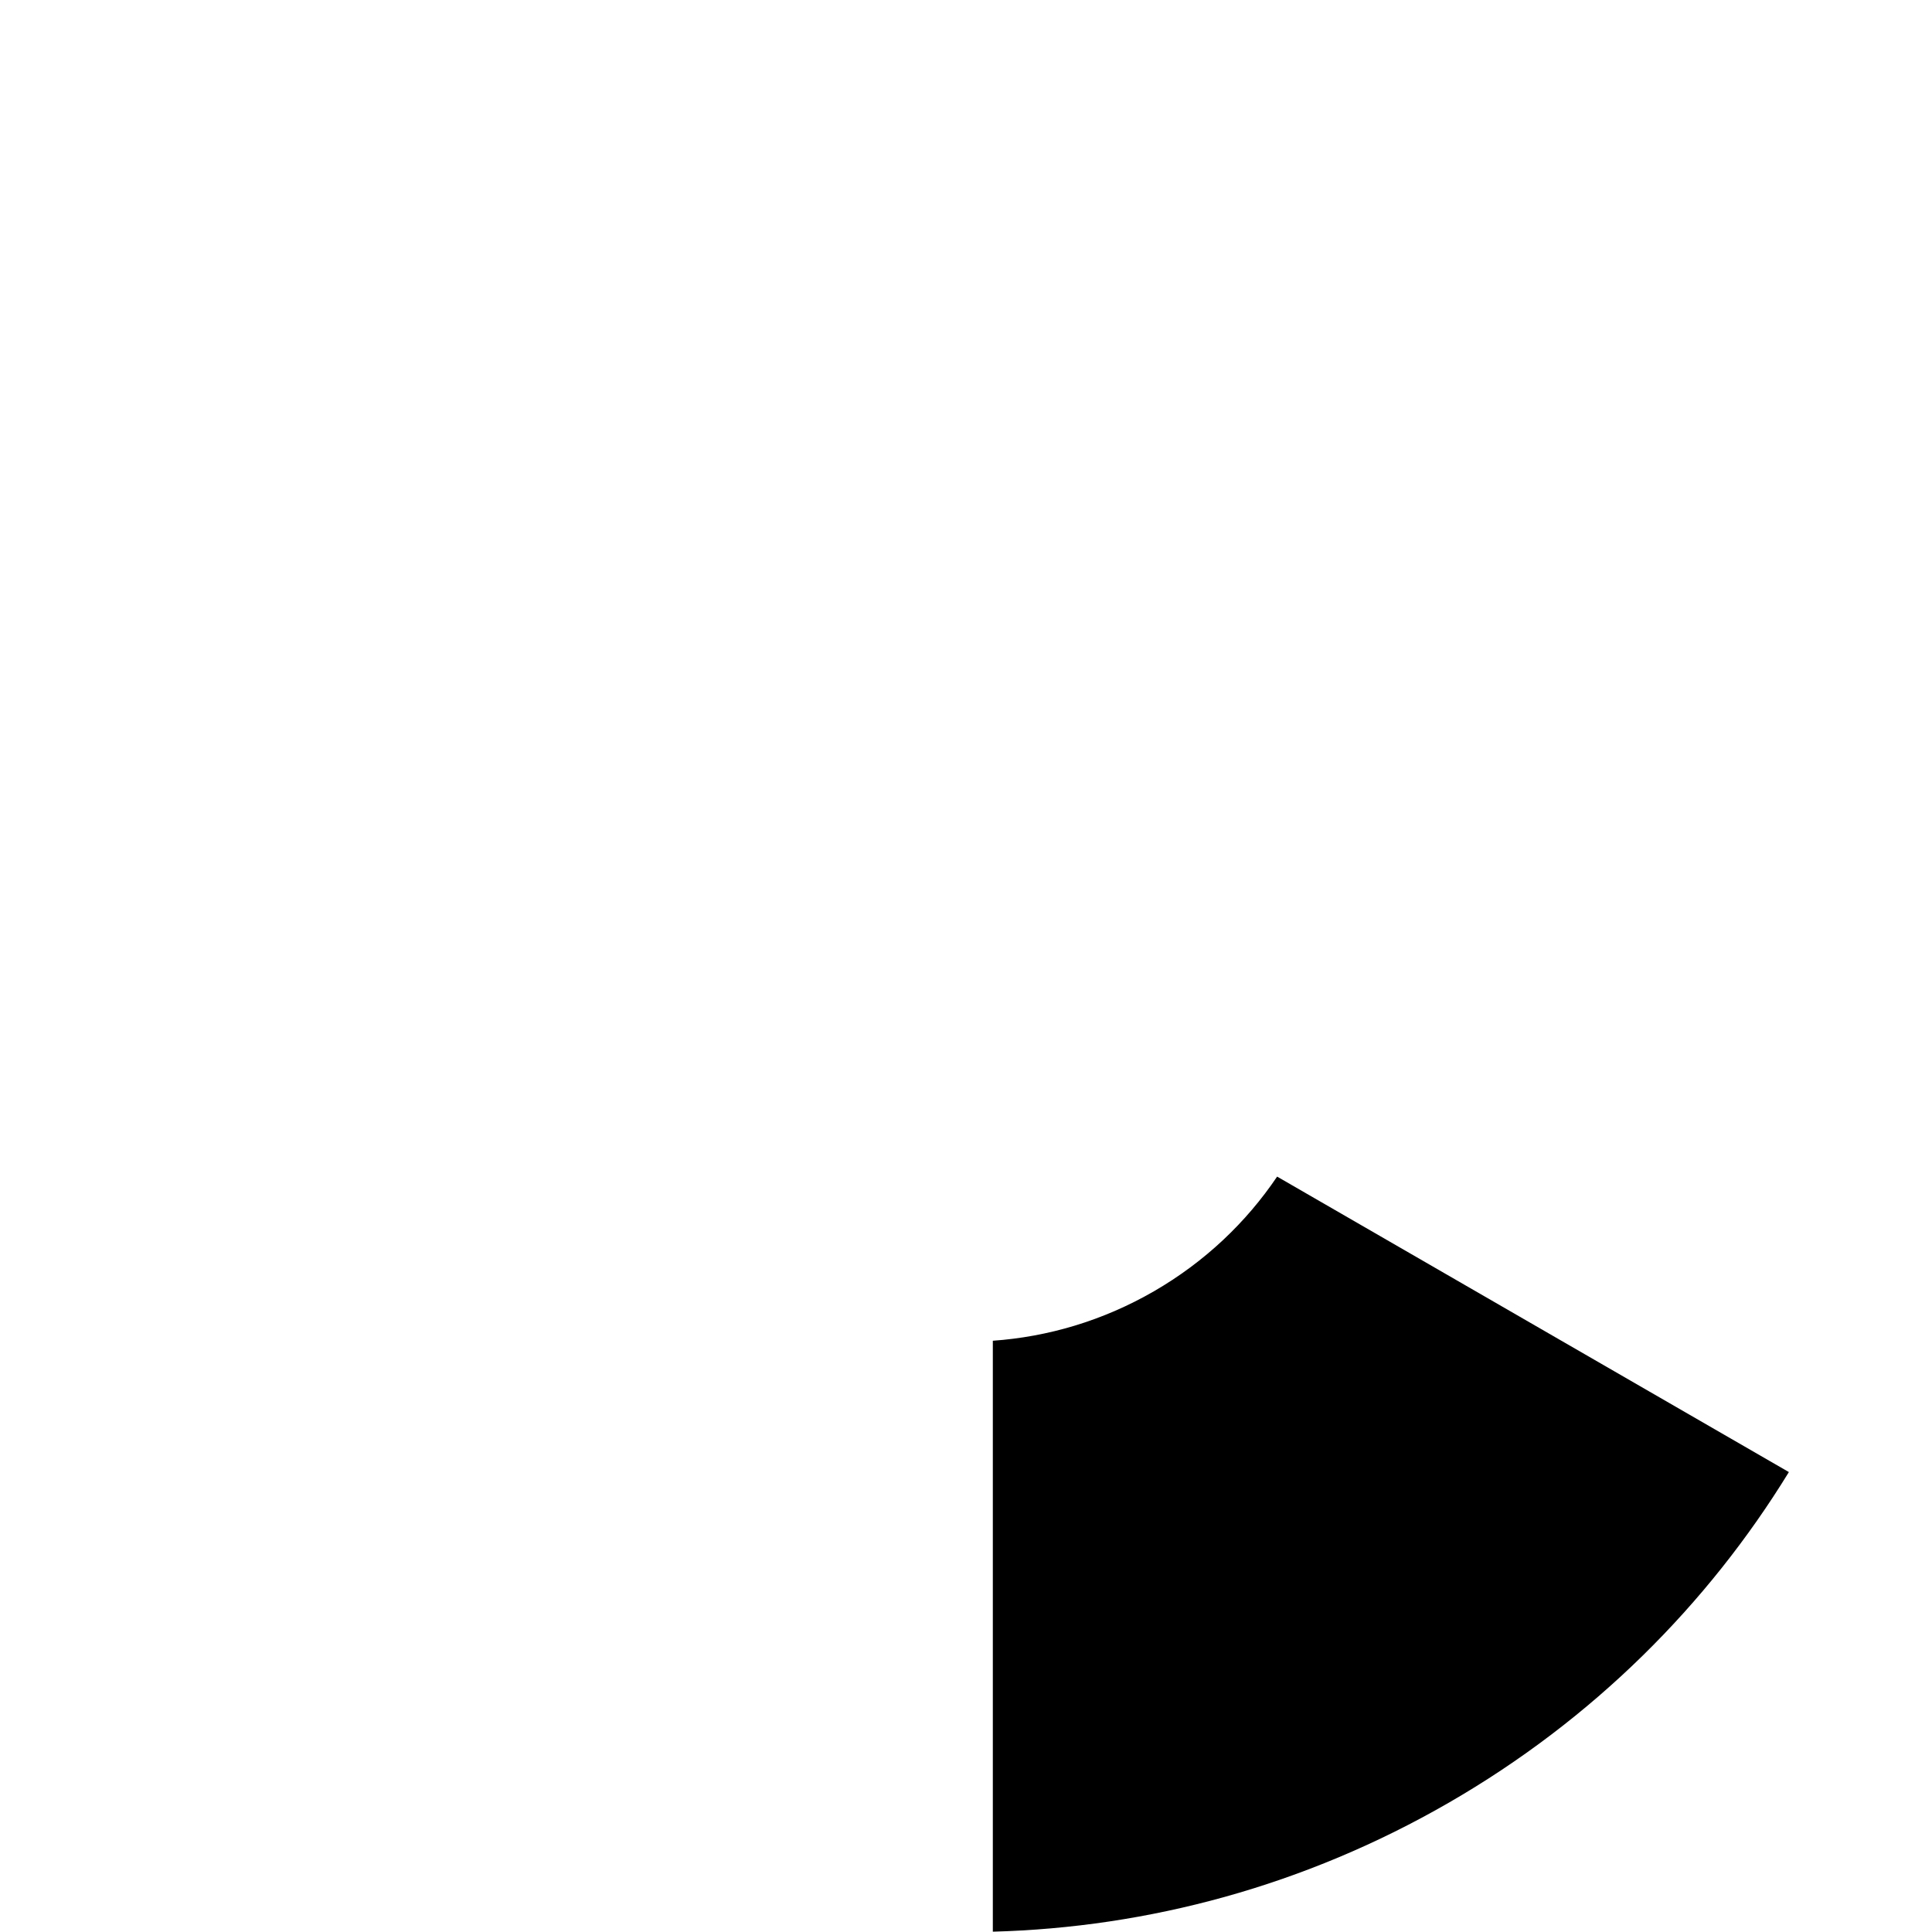
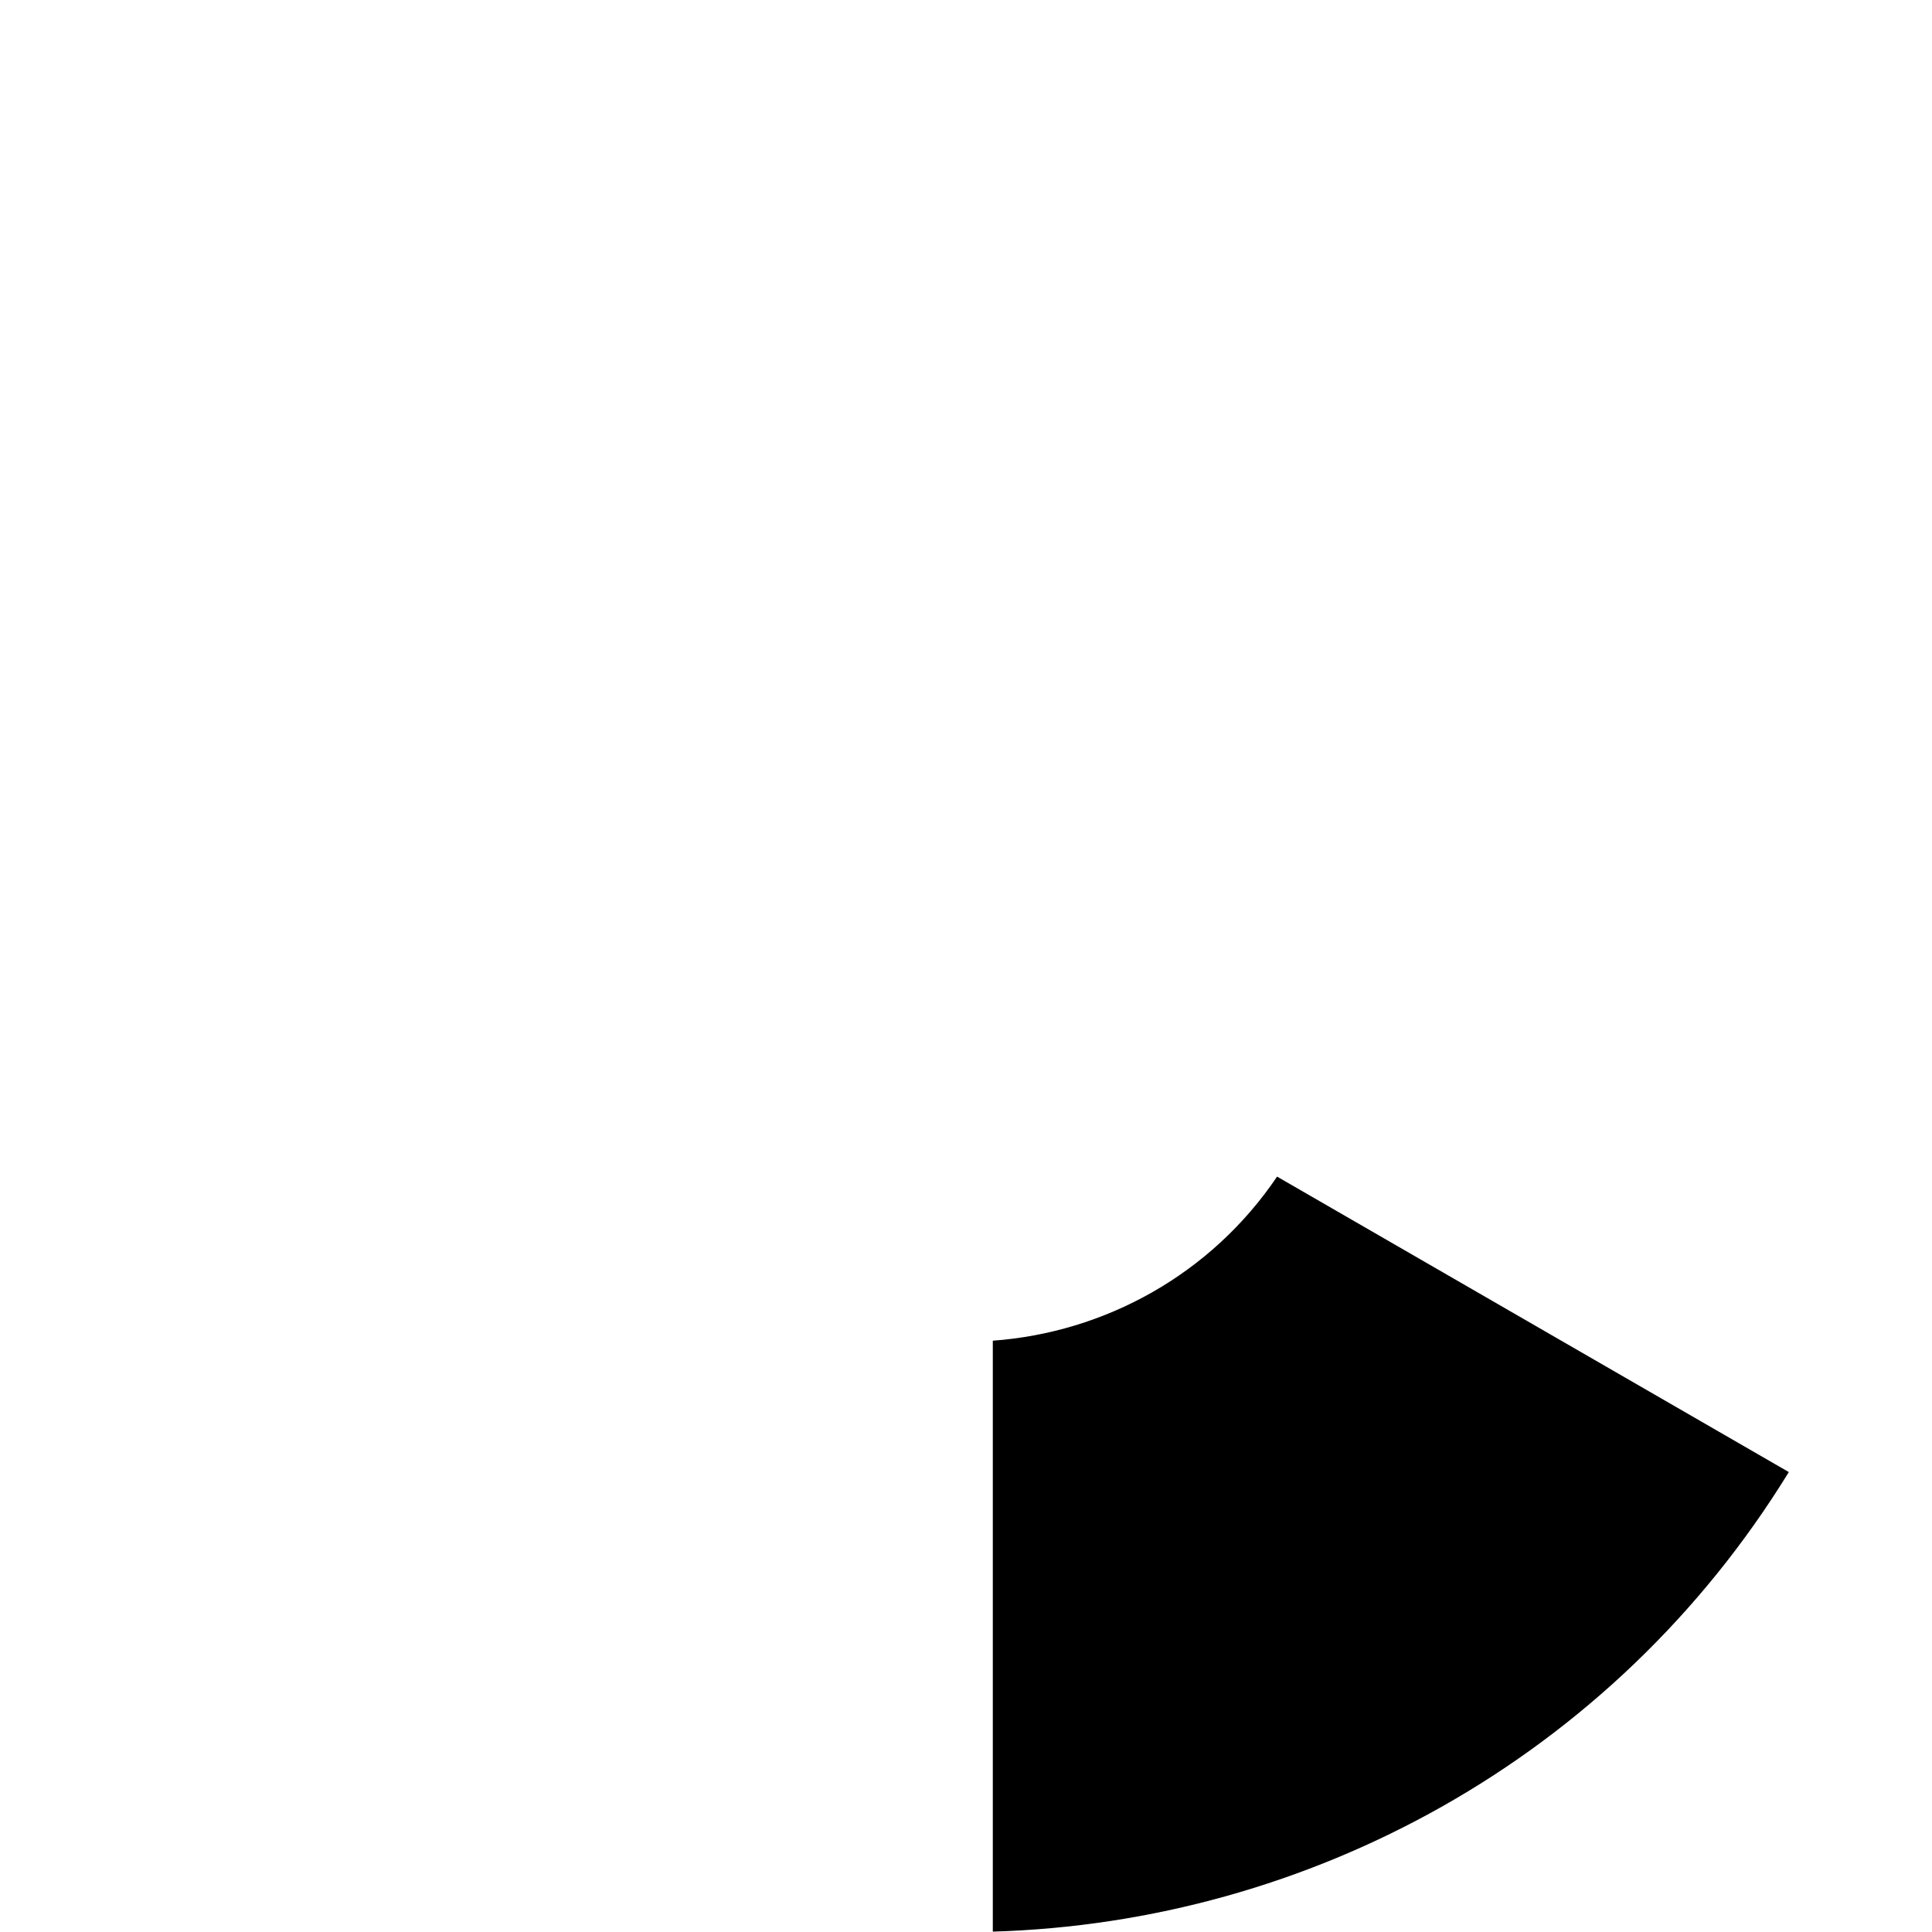
- <svg xmlns="http://www.w3.org/2000/svg" width="100%" height="100%" viewBox="0 0 300 300" version="1.1" style="fill-rule:evenodd;clip-rule:evenodd;stroke-linejoin:round;stroke-miterlimit:2;">
-   <g transform="matrix(0.866025,-0.5,0.5,0.866025,-54.9038,95.0962)">
-     <path d="M175.487,202.477L221.366,281.943C200.139,293.458 175.827,300 150,300C124.173,300 99.861,293.458 78.634,281.943L124.513,202.477C132.215,206.228 140.864,208.333 150,208.333C159.136,208.333 167.785,206.228 175.487,202.477Z" />
+ <svg width="100%" height="100%" viewBox="0 0 300 300" version="1.1" style="fill-rule:evenodd;clip-rule:evenodd;stroke-linejoin:round;stroke-miterlimit:2;">
+   <g id="NP3" transform="matrix(0.866025,0.5,-0.5,0.866025,95.0927,-54.902)">
+     <path d="M208.187,154.167L299.943,154.167C298.515,206.415 270.314,252.028 228.578,277.768L182.698,198.302C197.085,188.539 206.889,172.519 208.187,154.167Z" />
+     <clipPath id="_clip1">
+       <path d="M208.187,154.167L299.943,154.167C298.515,206.415 270.314,252.028 228.578,277.768L182.698,198.302C197.085,188.539 206.889,172.519 208.187,154.167Z" />
+     </clipPath>
+     <g clip-path="url(#_clip1)">
+       <g transform="matrix(0.489112,0.282389,-0.282389,0.489112,137.063,113.79)">
+         <g transform="matrix(51.6427,0,0,51.6427,291.119,62.8679)">
+                 </g>
+         <text x="176.36px" y="62.868px" style="font-family:'Arial-Black', 'Arial Black', sans-serif;font-weight:900;font-size:51.643px;">NP3</text>
+       </g>
+     </g>
  </g>
</svg>
